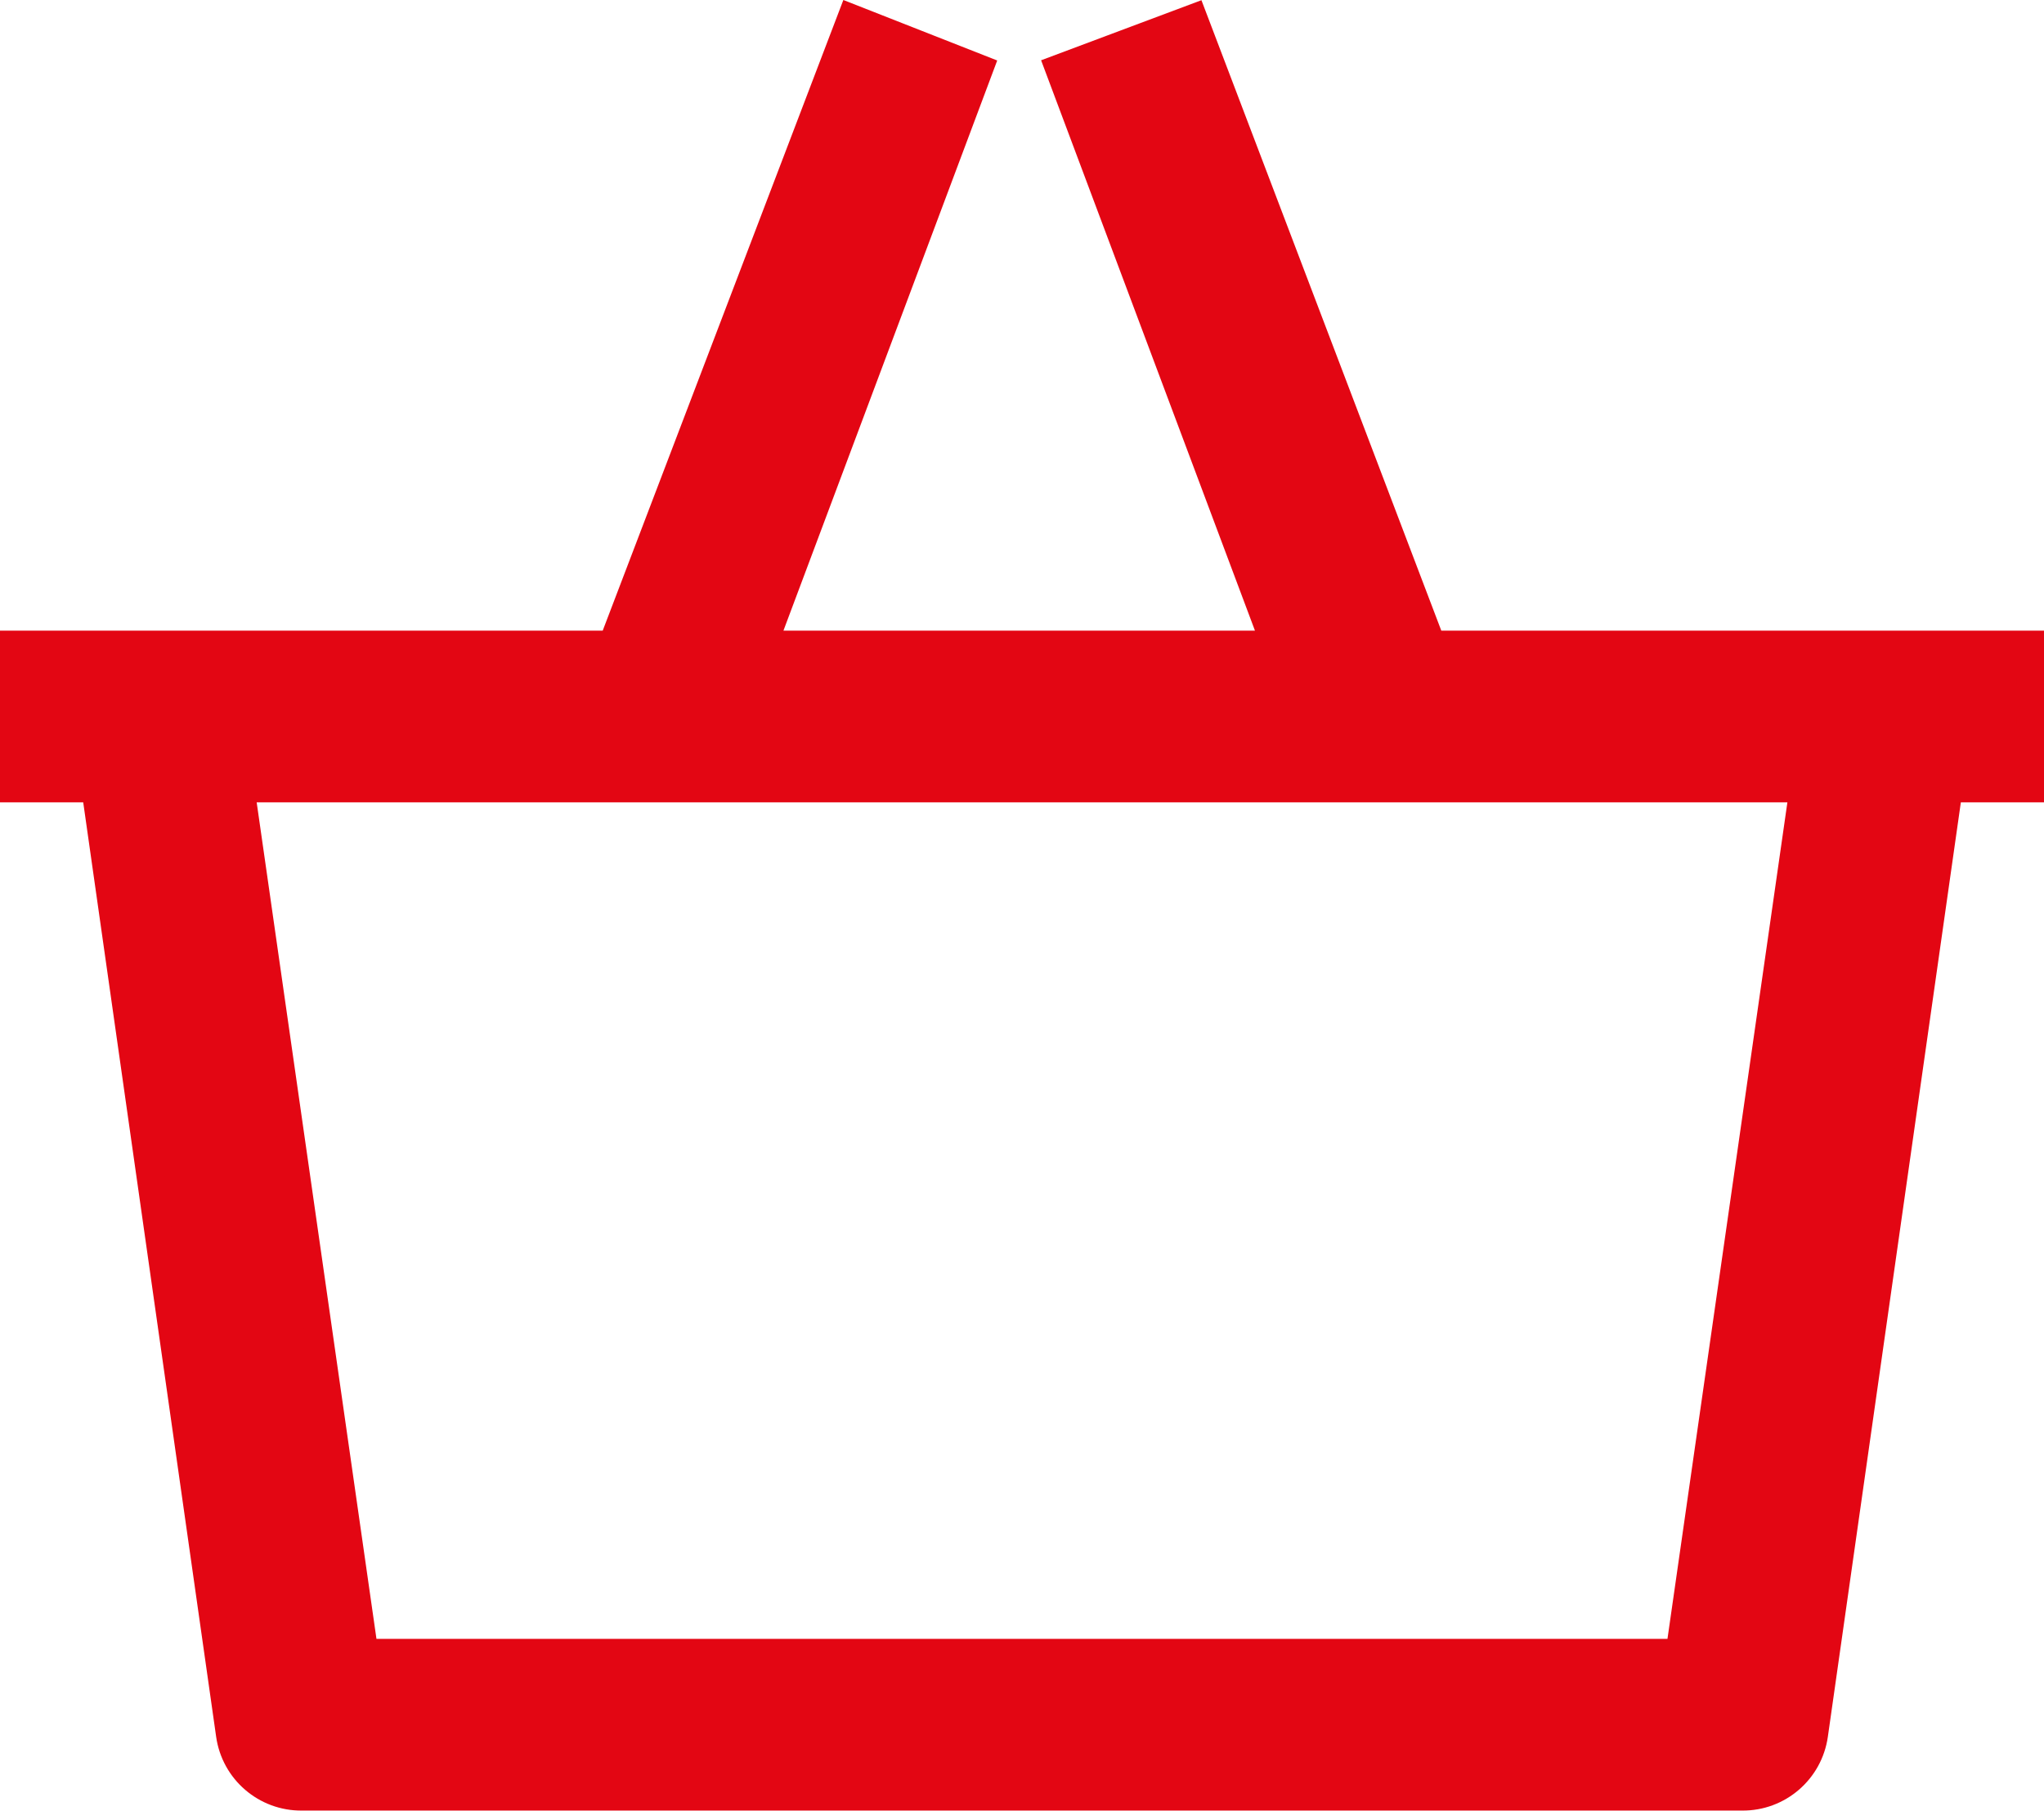
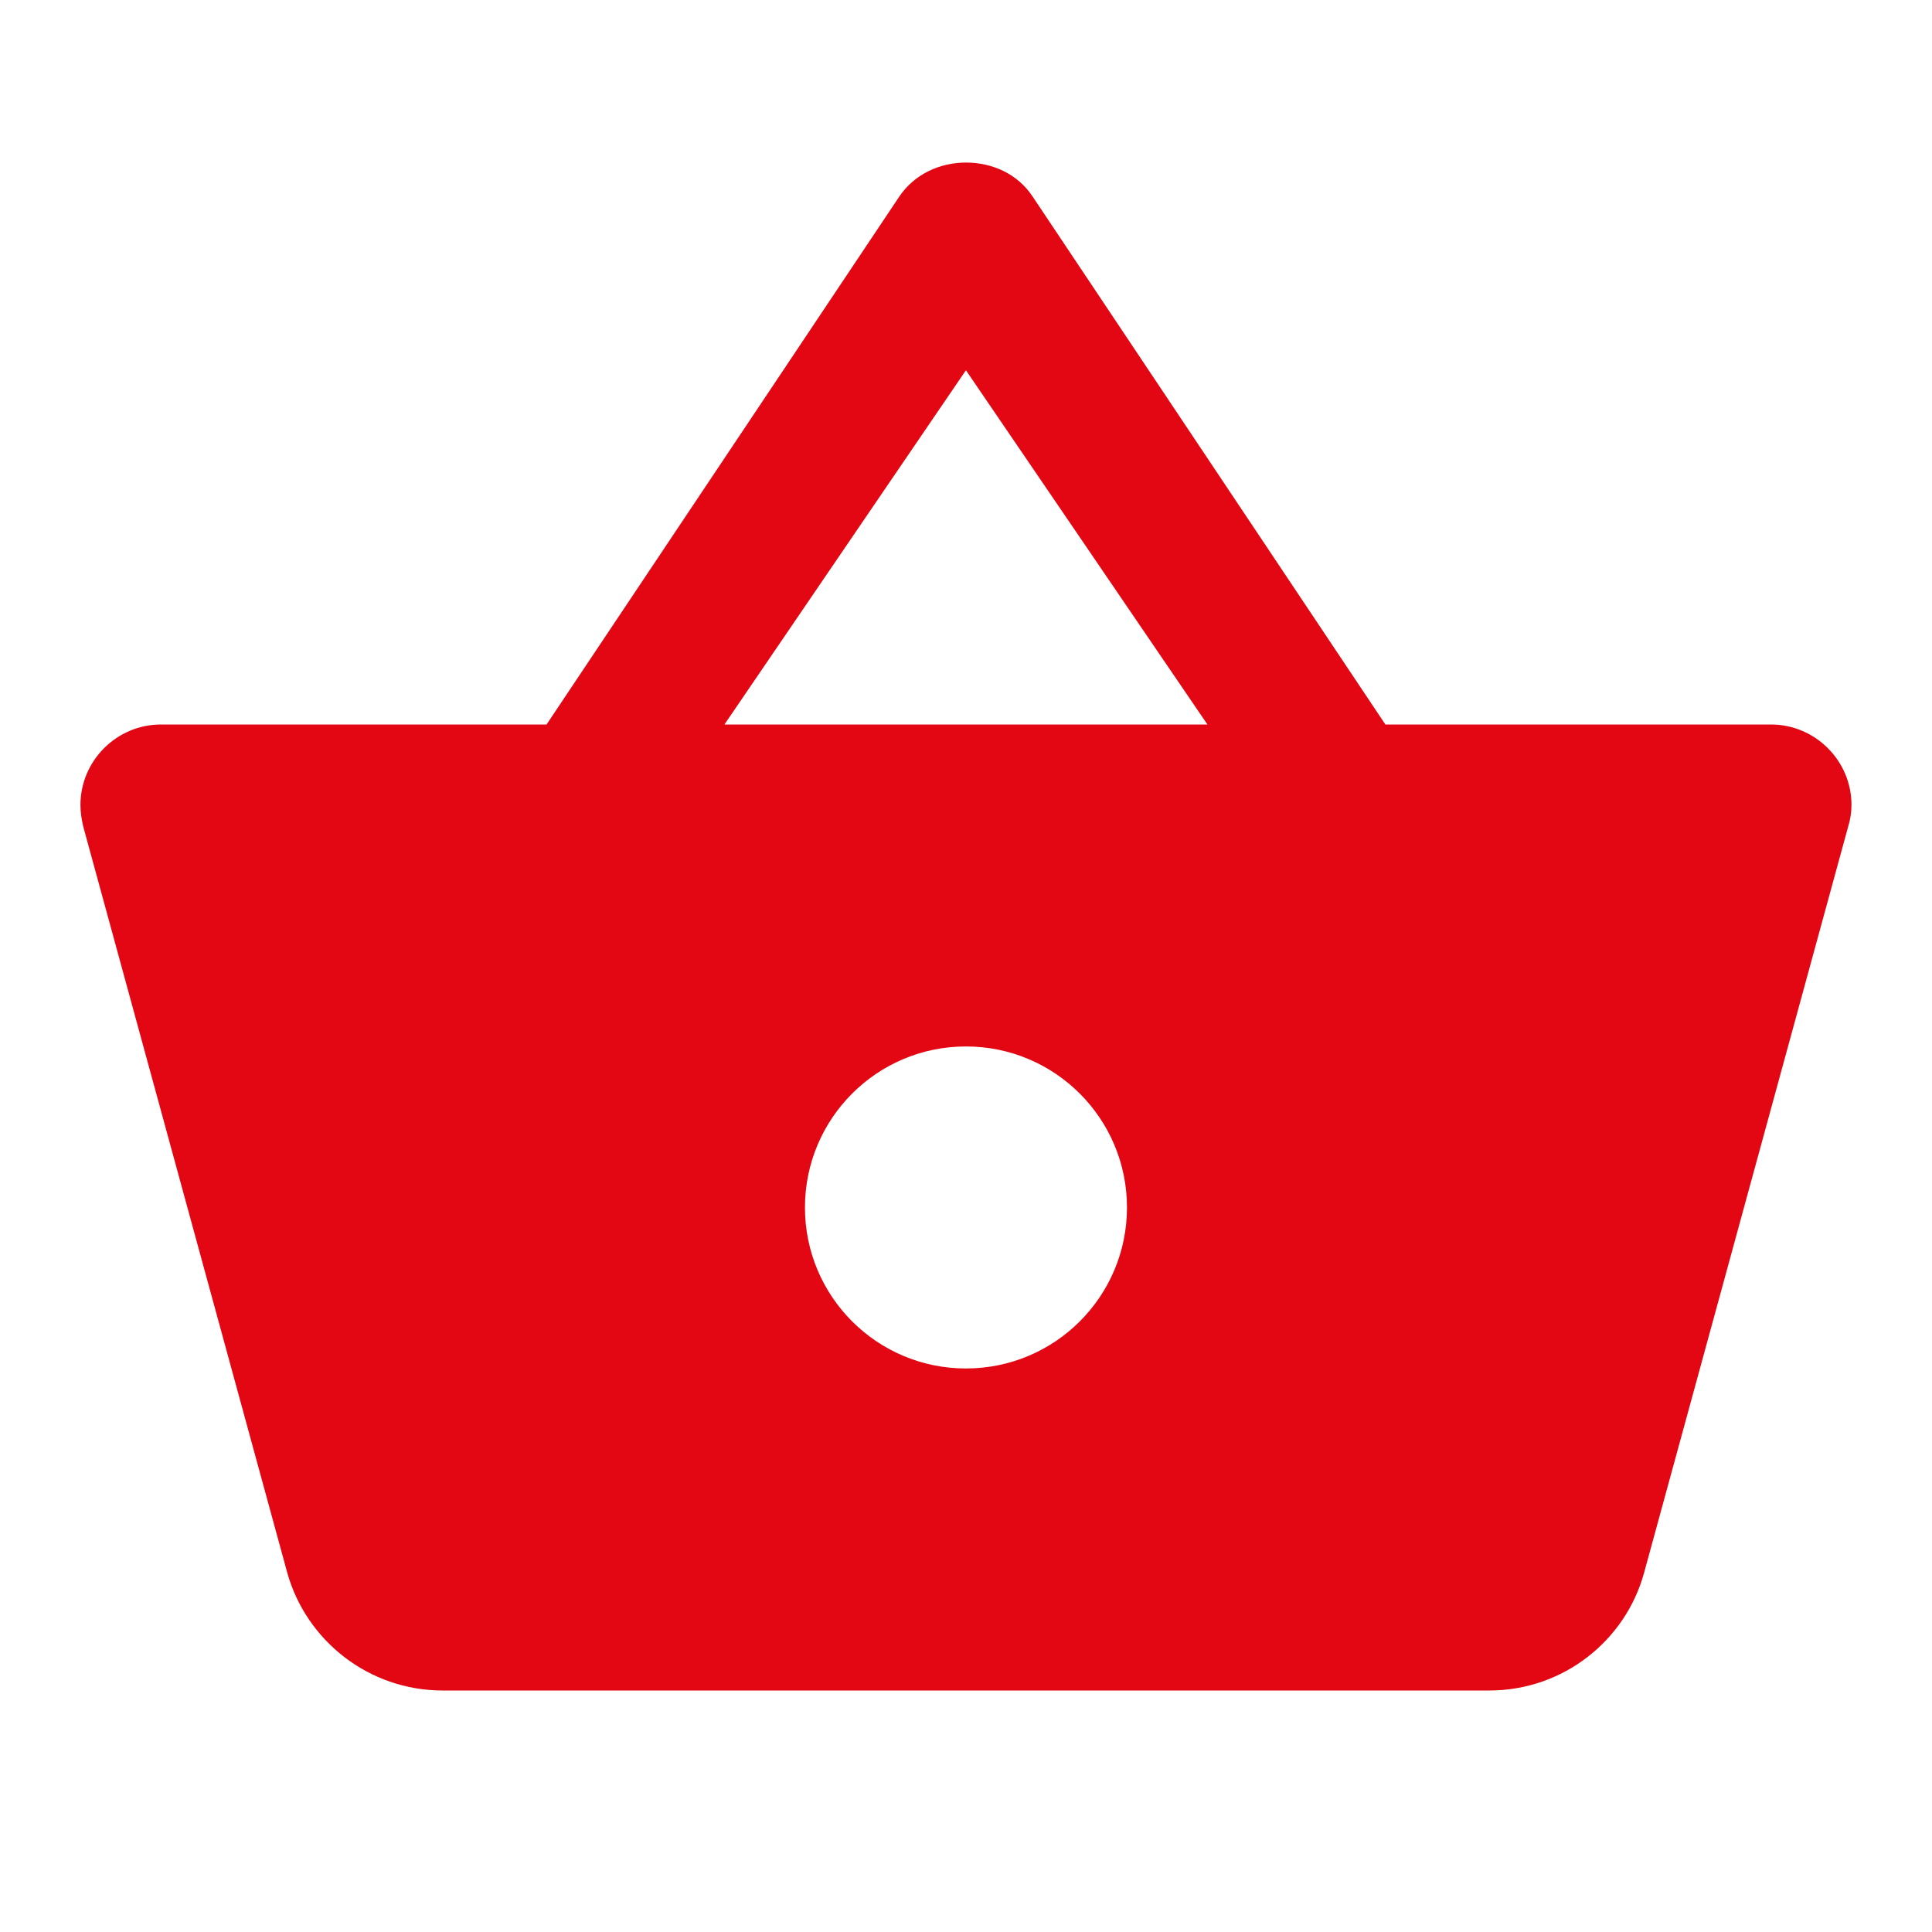
- <svg xmlns="http://www.w3.org/2000/svg" width="29.533" height="26.16" viewBox="0 0 29.533 26.16">
-   <g id="Group_24" data-name="Group 24" transform="translate(0.2 0.26)">
-     <g id="_2" data-name="2" transform="translate(0 0)">
-       <path id="basket_empty_shop_buy" d="M31.133,13.352H22.487L19.043,4.3,17.1,5.028l3.121,8.324H12.831l3.121-8.324L14.1,4.3l-3.454,9.052H2v2.081H3.176L5.121,29.105A1.04,1.04,0,0,0,6.162,30h20.81a1.04,1.04,0,0,0,1.04-.895l1.946-13.672h1.176ZM26.066,27.919h-19L5.278,15.433H27.856Z" transform="translate(-2 -4.3)" fill="#e30613" stroke="#e30613" stroke-width="0.4" />
-     </g>
-   </g>
+ <svg xmlns="http://www.w3.org/2000/svg" width="28" height="28" viewBox="0 0 28 28" fill="none">
+   <path d="M20.078 10.5L14.968 2.852C14.746 2.514 14.373 2.356 13.999 2.356C13.626 2.356 13.253 2.52 13.031 2.852L7.921 10.5H2.333C1.691 10.5 1.166 11.025 1.166 11.666C1.166 11.777 1.184 11.882 1.207 11.981L4.164 22.796C4.439 23.776 5.343 24.5 6.416 24.5H21.583C22.656 24.5 23.56 23.776 23.828 22.791L26.786 11.976C26.815 11.882 26.833 11.777 26.833 11.666C26.833 11.025 26.308 10.5 25.666 10.5H20.078ZM10.499 10.5L13.999 5.366L17.499 10.5H10.499ZM13.999 19.833C12.71 19.833 11.666 18.789 11.666 17.5C11.666 16.211 12.71 15.166 13.999 15.166C15.289 15.166 16.333 16.211 16.333 17.5C16.333 18.789 15.289 19.833 13.999 19.833Z" fill="#e30613" />
</svg>
